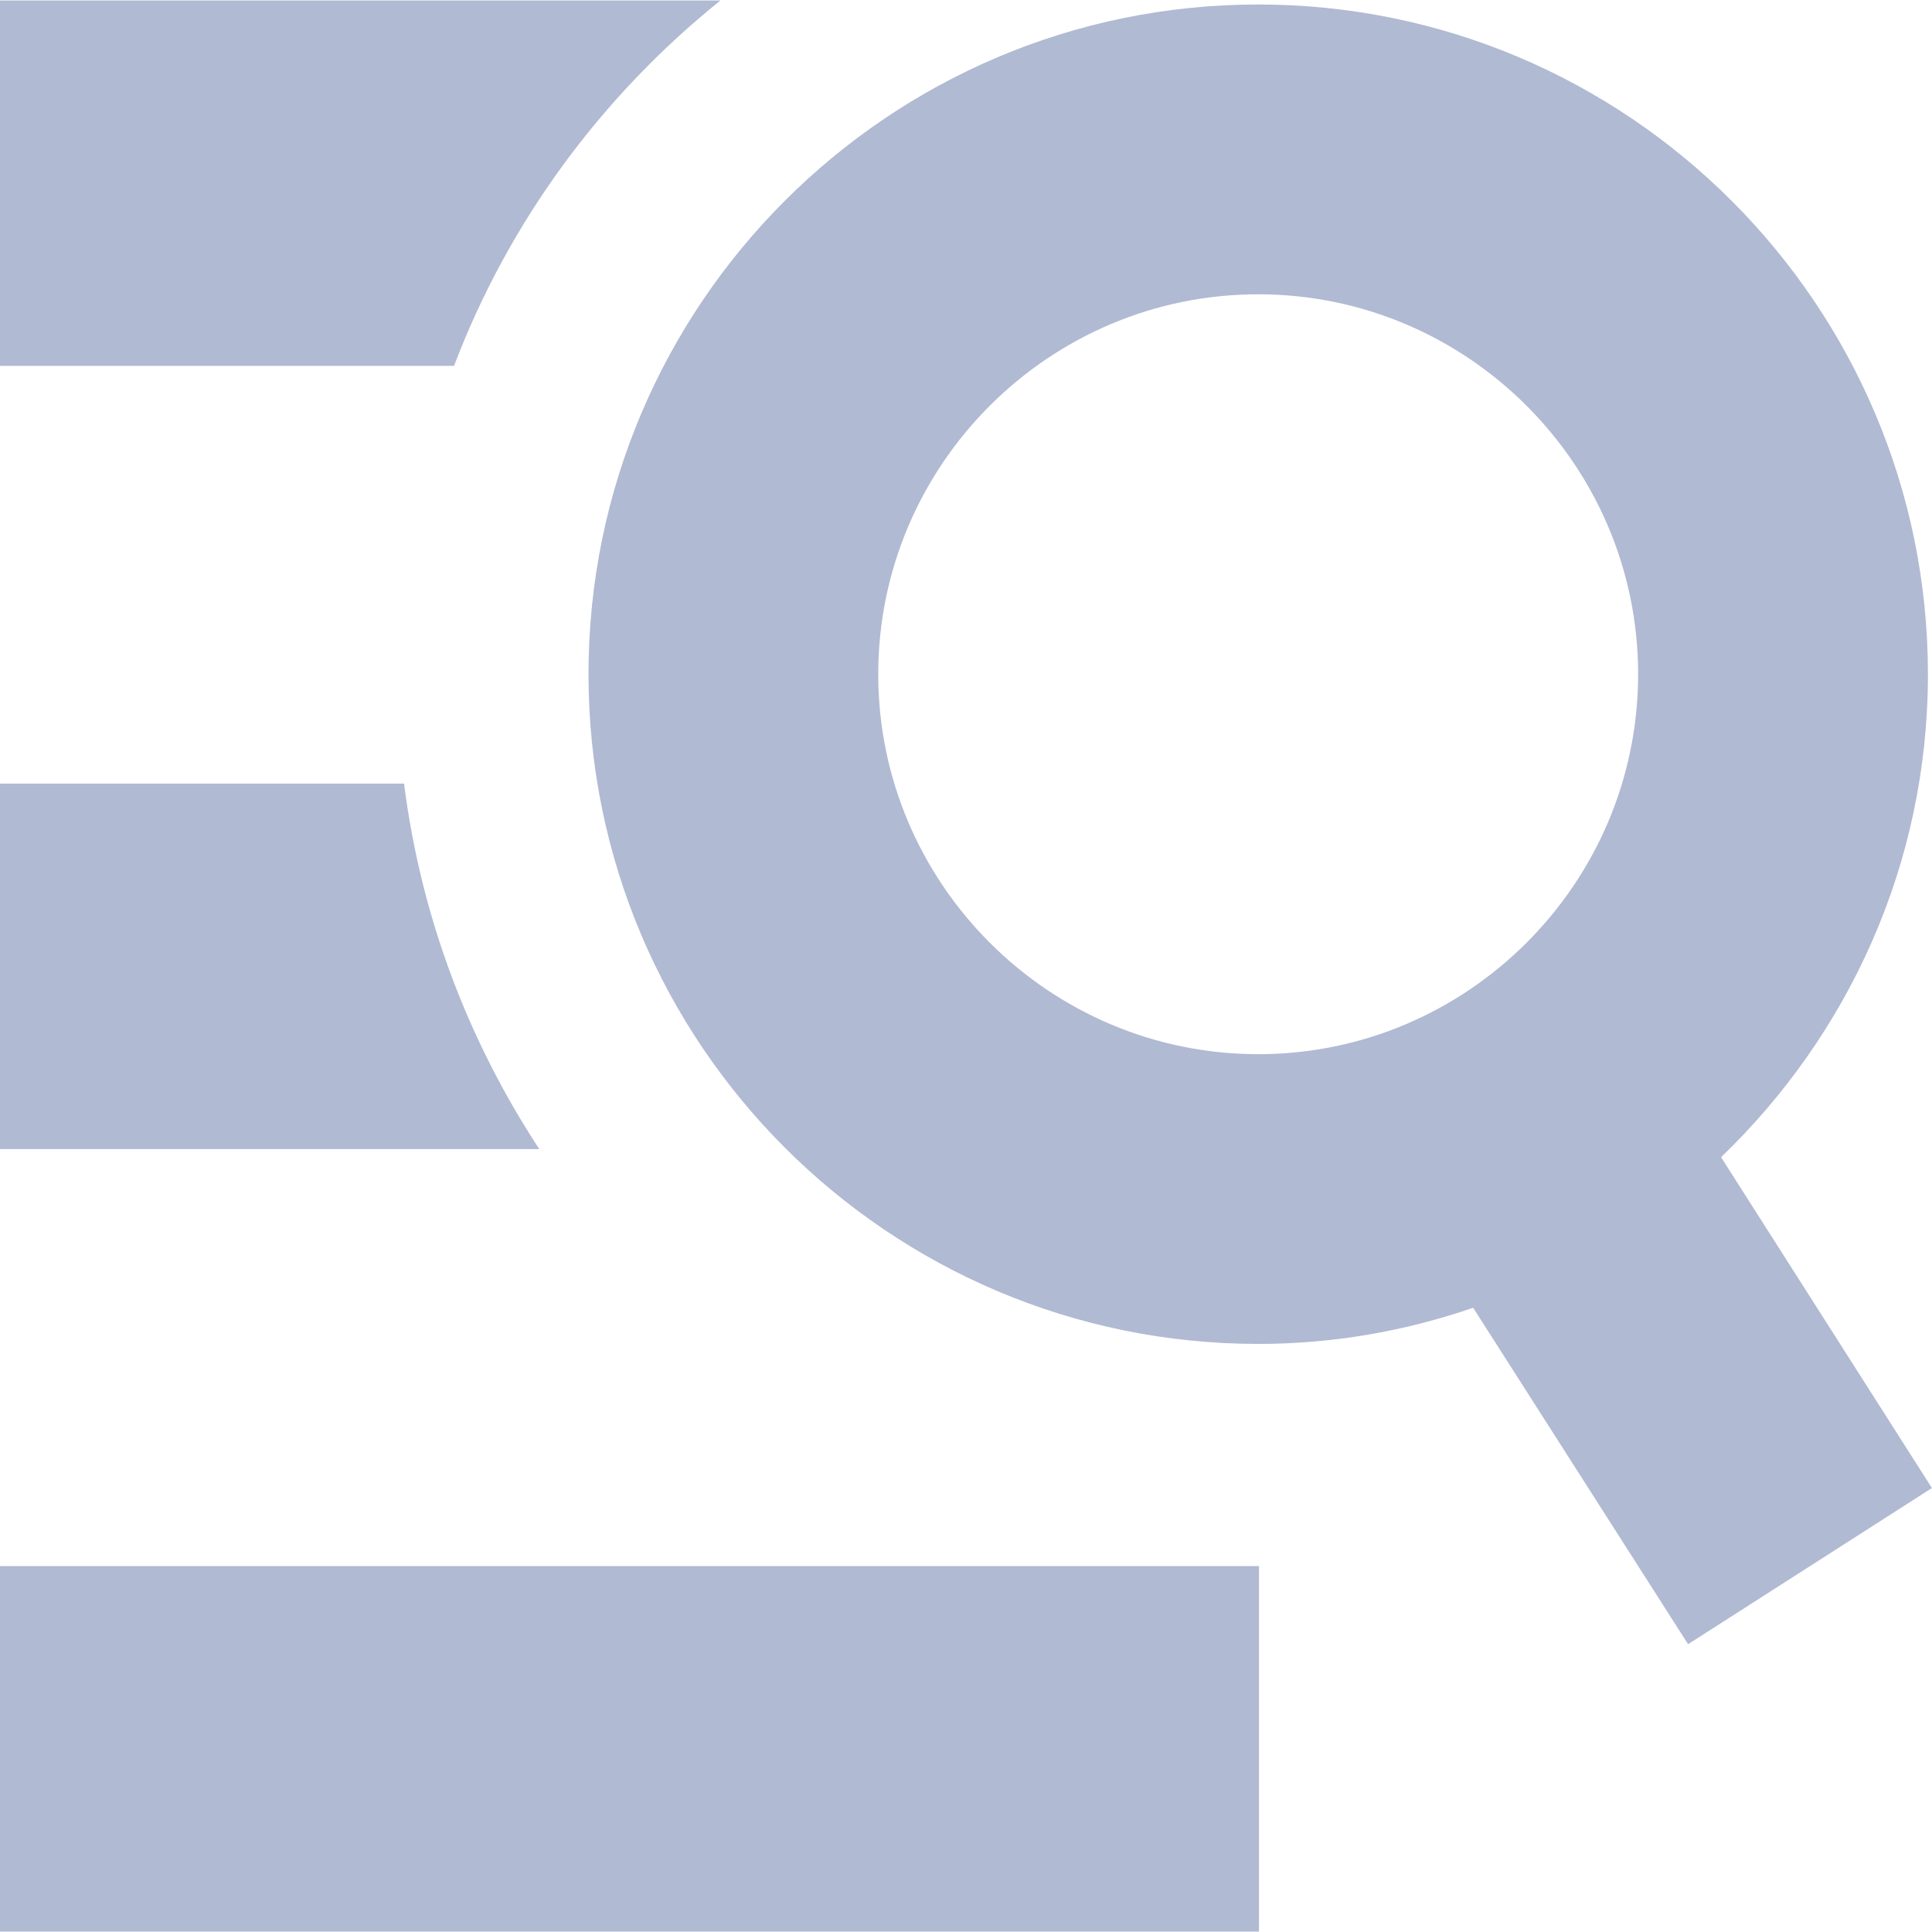
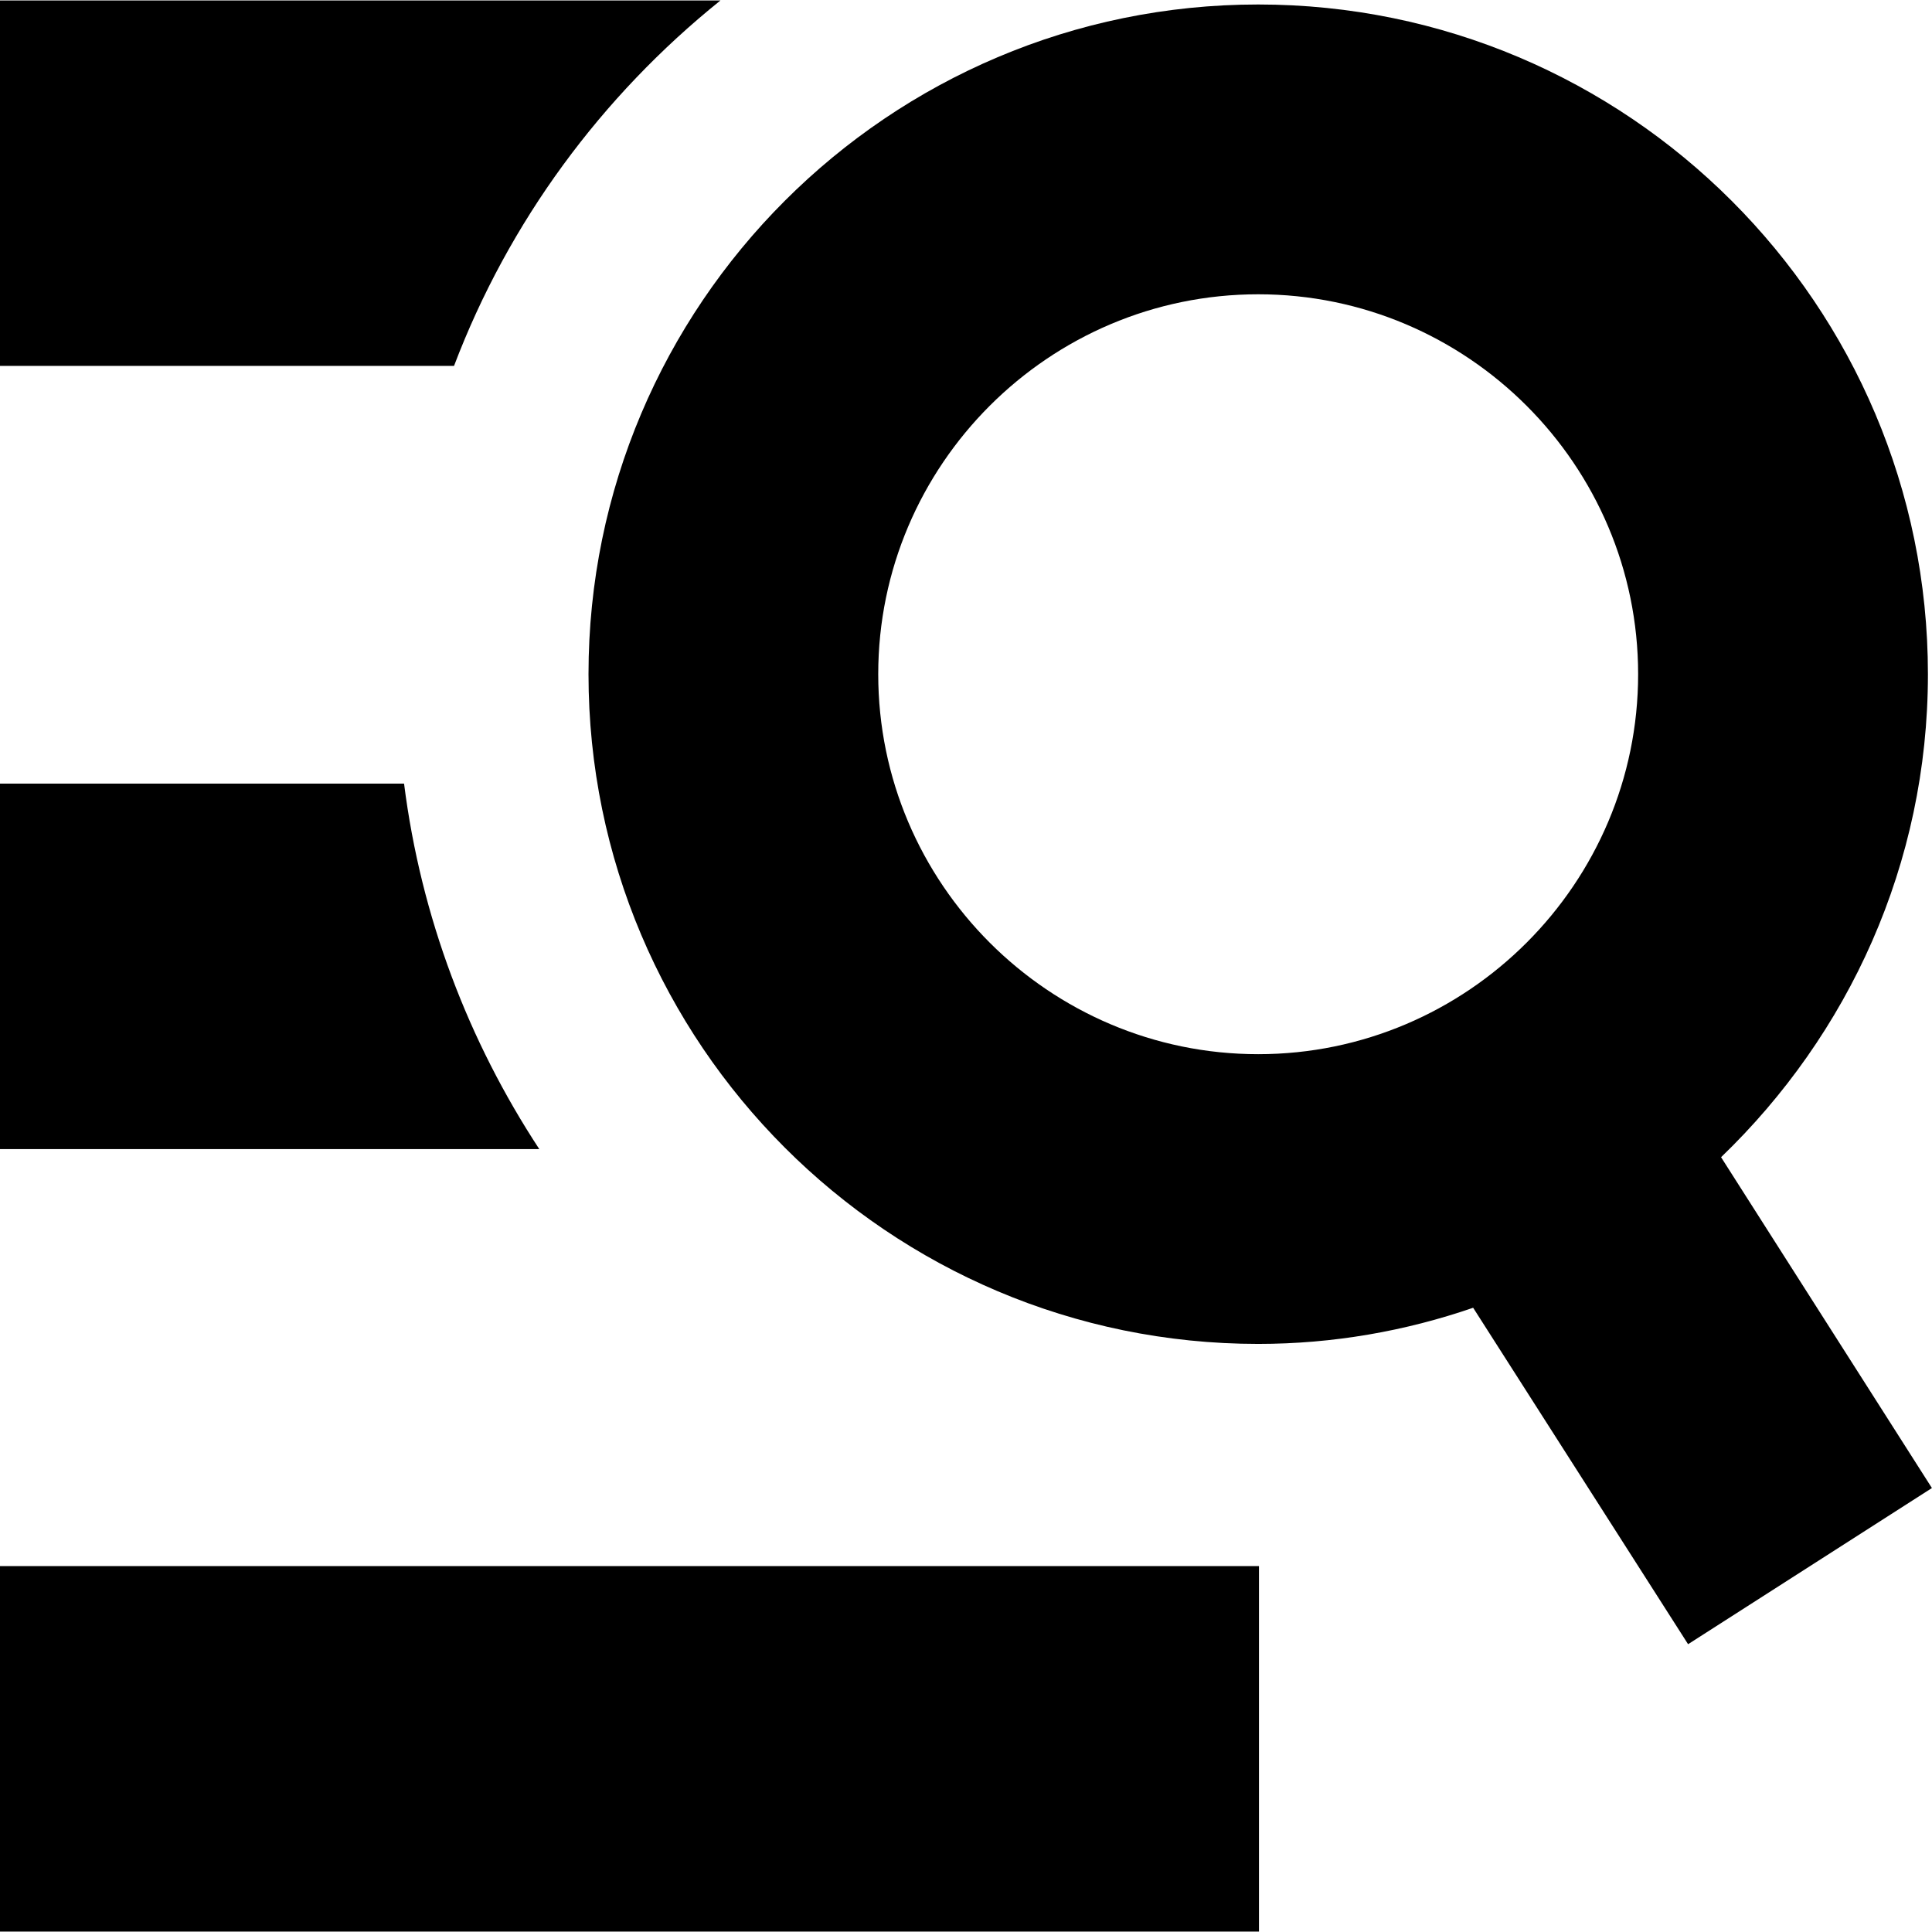
<svg xmlns="http://www.w3.org/2000/svg" width="28" height="28" viewBox="0 0 28 28" fill="none">
-   <path d="M0 22.697H18.246V27.994H0V22.697Z" fill="#B1BAD3" />
-   <path d="M10.441 0.007H0V5.303H6.58C7.373 3.214 8.715 1.395 10.441 0.007Z" fill="#B1BAD3" />
-   <path d="M5.845 11.357H0V16.654H7.816C6.79 15.09 6.101 13.294 5.856 11.357H5.845Z" fill="#B1BAD3" />
-   <path d="M27.999 21.566L24.943 16.771C26.786 14.998 27.941 12.525 27.941 9.771C27.941 4.417 23.59 0.065 18.235 0.065C12.88 0.065 8.529 4.417 8.529 9.771C8.529 15.126 12.88 19.477 18.235 19.477C19.32 19.477 20.37 19.291 21.35 18.953L24.465 23.829L28 21.565L27.999 21.566ZM12.728 9.771C12.728 6.738 15.202 4.265 18.235 4.265C21.267 4.265 23.741 6.739 23.741 9.771C23.741 12.804 21.267 15.278 18.235 15.278C15.202 15.278 12.728 12.804 12.728 9.771Z" fill="#B1BAD3" />
+   <path d="M0 22.697H18.246V27.994H0V22.697Z" fill="currentColor" />
+   <path d="M10.441 0.007H0V5.303H6.58C7.373 3.214 8.715 1.395 10.441 0.007Z" fill="currentColor" />
+   <path d="M5.845 11.357H0V16.654H7.816C6.79 15.09 6.101 13.294 5.856 11.357H5.845Z" fill="currentColor" />
+   <path d="M27.999 21.566L24.943 16.771C26.786 14.998 27.941 12.525 27.941 9.771C27.941 4.417 23.59 0.065 18.235 0.065C12.88 0.065 8.529 4.417 8.529 9.771C8.529 15.126 12.88 19.477 18.235 19.477C19.32 19.477 20.37 19.291 21.35 18.953L24.465 23.829L28 21.565L27.999 21.566ZM12.728 9.771C12.728 6.738 15.202 4.265 18.235 4.265C21.267 4.265 23.741 6.739 23.741 9.771C23.741 12.804 21.267 15.278 18.235 15.278C15.202 15.278 12.728 12.804 12.728 9.771Z" fill="currentColor" />
</svg>
